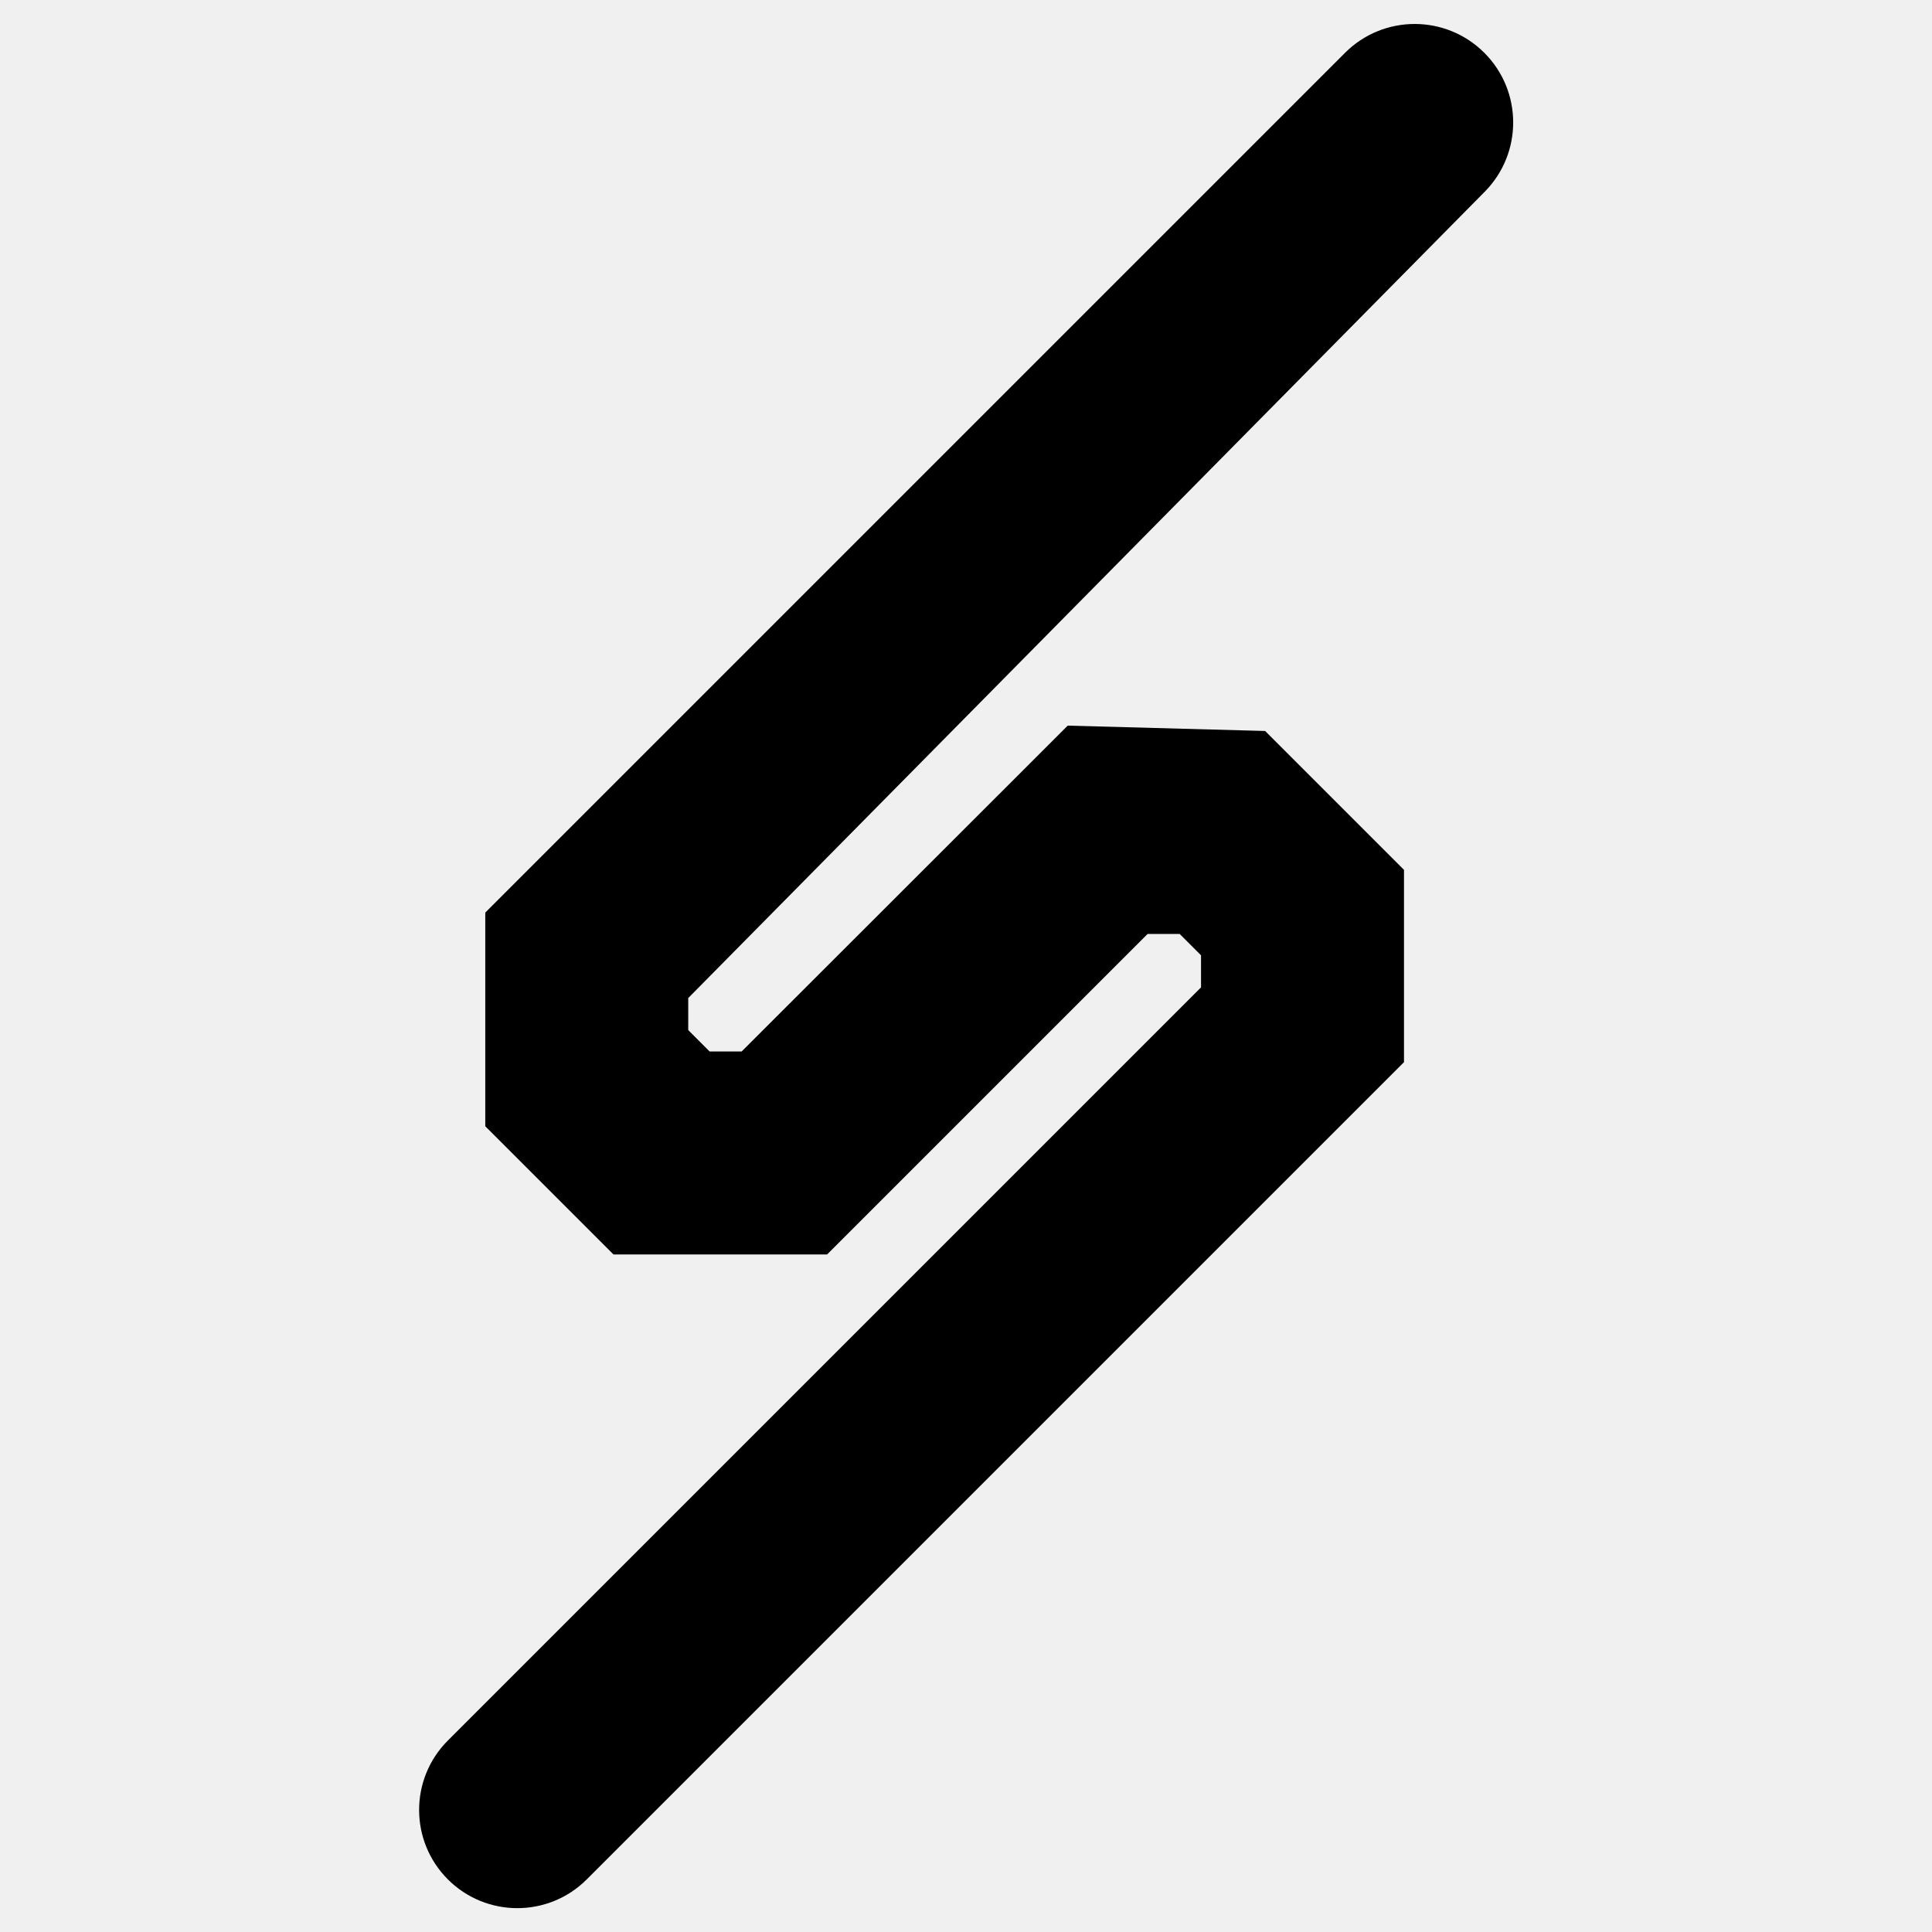
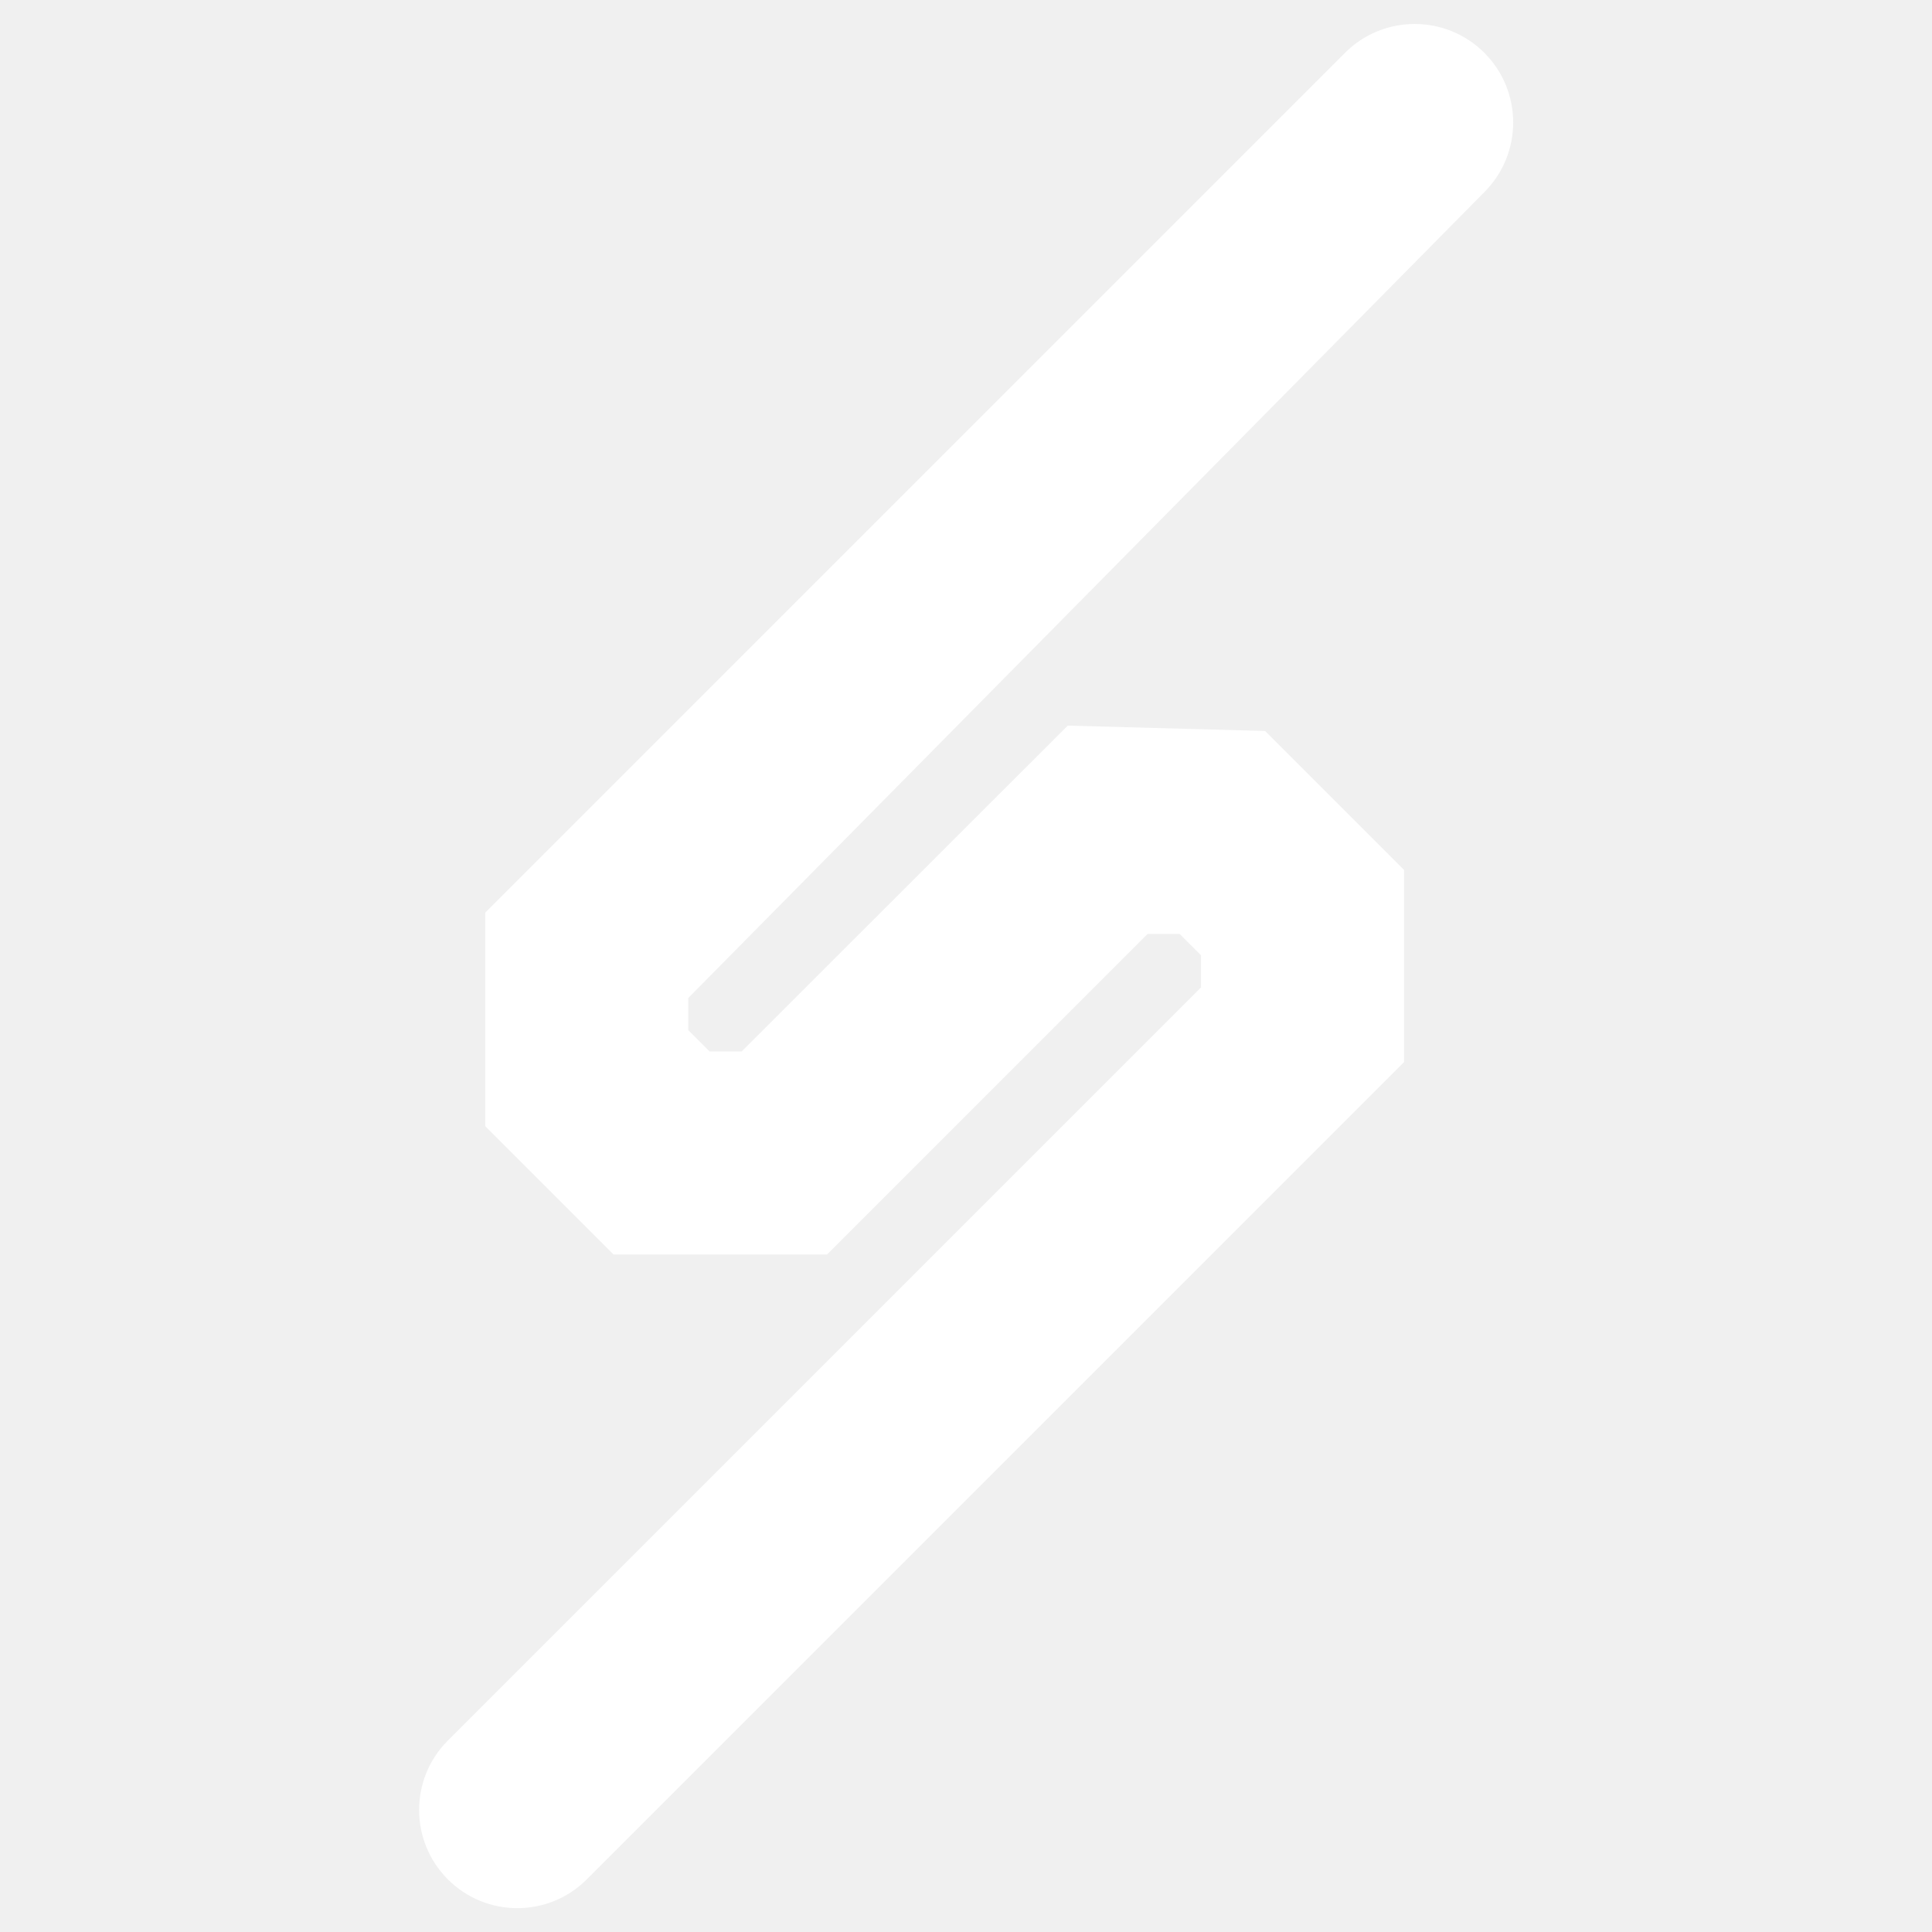
<svg xmlns="http://www.w3.org/2000/svg" width="250" height="250" viewBox="0 0 250 250" fill="none">
-   <path d="M62.794 118.088L173.383 7.499L174.046 6.835C179.024 1.858 187.095 1.858 192.072 6.835C197.028 11.791 197.053 19.819 192.127 24.806L89.058 129.147V133.294L91.823 136.059H95.97L138.164 93.896L163.706 94.588L181.677 112.559V137.441L75.926 243.192C70.963 248.155 62.918 248.155 57.955 243.192C52.993 238.23 52.993 230.184 57.955 225.222L155.412 127.765V123.618L152.647 120.853H148.5L107.029 162.324H79.382L62.794 145.735V118.088Z" fill="currentColor" />
+   <path d="M62.794 118.088L173.383 7.499L174.046 6.835C179.024 1.858 187.095 1.858 192.072 6.835C197.028 11.791 197.053 19.819 192.127 24.806L89.058 129.147V133.294L91.823 136.059H95.97L138.164 93.896L163.706 94.588L181.677 112.559V137.441L75.926 243.192C70.963 248.155 62.918 248.155 57.955 243.192C52.993 238.23 52.993 230.184 57.955 225.222L155.412 127.765V123.618L152.647 120.853H148.5L107.029 162.324H79.382L62.794 145.735V118.088Z" fill="white" />
</svg>
